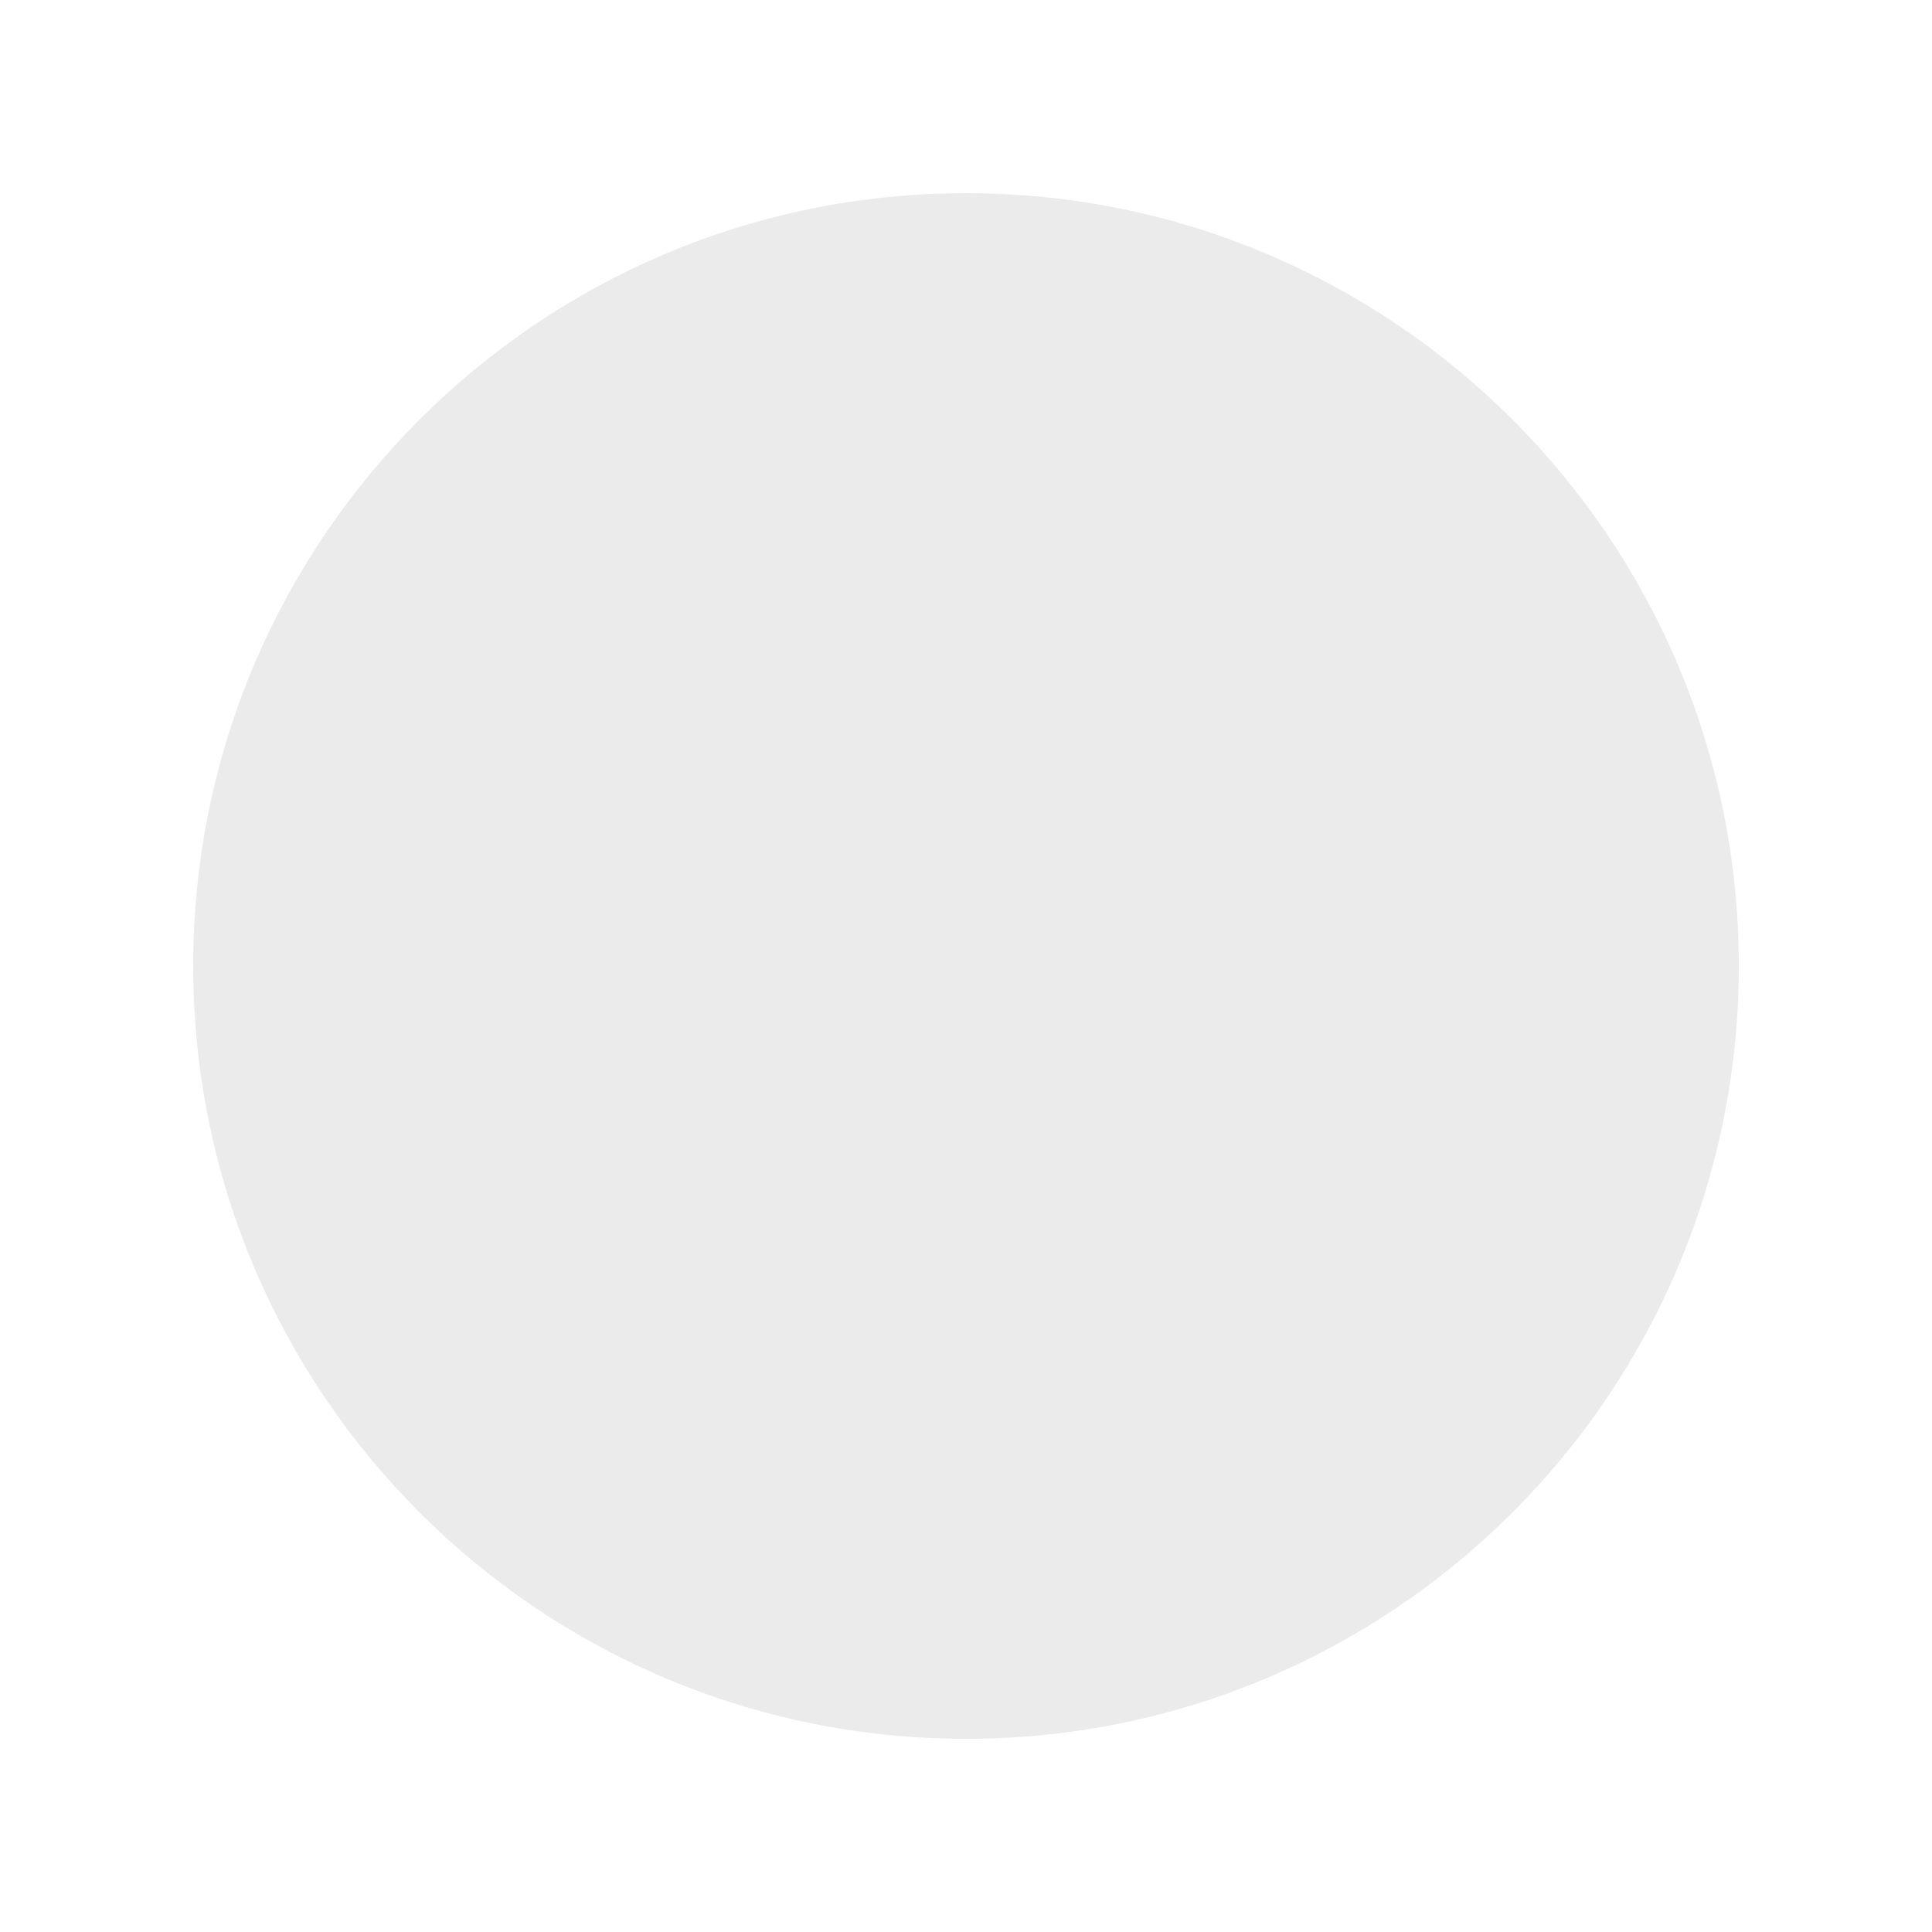
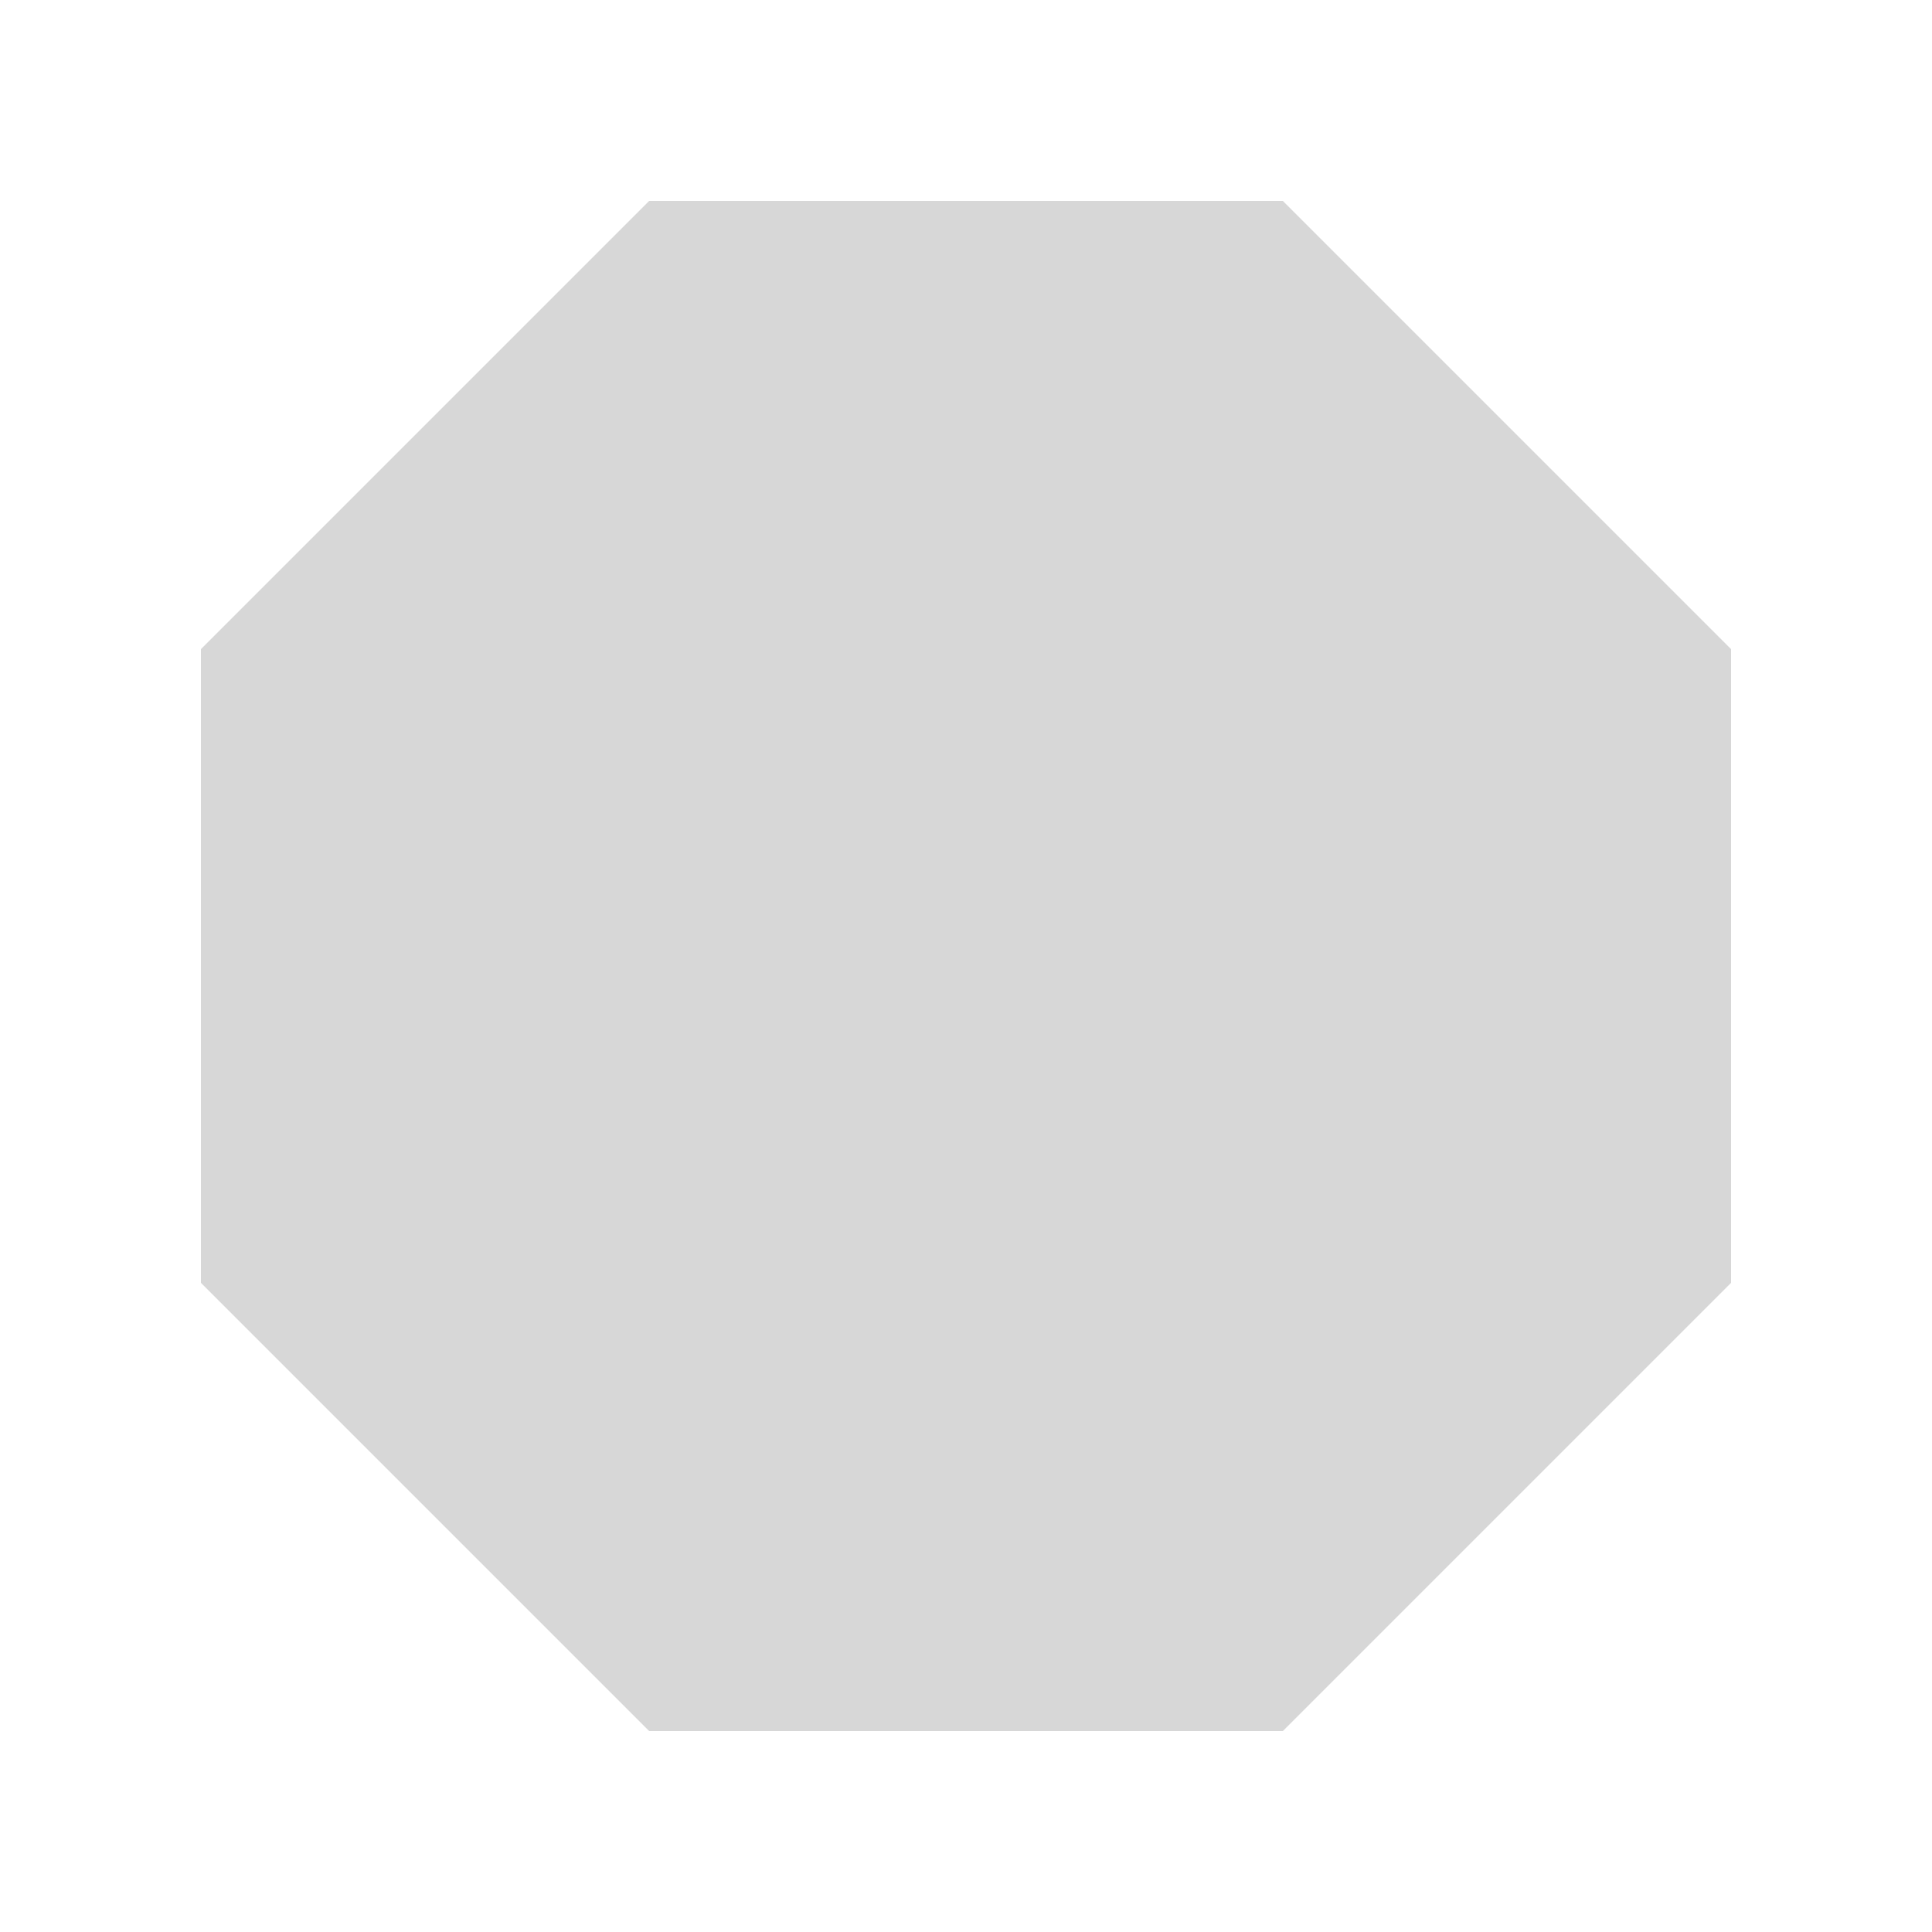
<svg xmlns="http://www.w3.org/2000/svg" width="48" height="48" viewBox="6.50 6.50 35.00 35.00">
-   <circle cx="24.00" cy="24.00" r="14.00" fill="none" fill-opacity="0.08" stroke="#n30002" stroke-width="3.92" stroke-linejoin="round" stroke-opacity="0.28" />
-   <circle cx="24.00" cy="24.00" r="14.00" fill="#n30002" fill-opacity="0.08" stroke="#n30002" stroke-width="1.30" stroke-linejoin="round" />
-   <path d="M 17.0 24.0 L 22.3 29.6 L 31.7 18.1" stroke="#n30004" stroke-width="10.21" fill="none" stroke-linecap="round" stroke-linejoin="round" stroke-opacity="0.28" />
-   <path d="M 17.0 24.0 L 22.3 29.6 L 31.7 18.1" stroke="#n30004" stroke-width="3.92" fill="none" stroke-linecap="round" stroke-linejoin="round" />
+   <polygon points="37.86,29.74 29.74,37.86 18.26,37.86 10.14,29.74 10.14,18.26 18.26,10.14 29.74,10.14 37.86,18.26" fill="none" stroke="#n30002" stroke-width="4.42" stroke-linejoin="round" stroke-opacity="0.26" />
+   <polygon points="37.86,29.74 29.74,37.86 18.26,37.86 10.14,29.74 10.14,18.26 18.26,10.14 29.74,10.14 37.86,18.26" fill="#n30002" fill-opacity="0.16" stroke="#n30002" stroke-width="1.60" stroke-linejoin="round" />
+   <path d="M16.50 24.00 L22.20 29.70 L32.25 18.00" stroke="#n30002" stroke-width="6.18" fill="none" stroke-linecap="round" stroke-linejoin="round" stroke-opacity="0.26" />
+   <path d="M16.50 24.00 L22.20 29.70 L32.25 18.00" stroke="#n30002" stroke-width="2.40" fill="none" stroke-linecap="round" stroke-linejoin="round" />
</svg>
